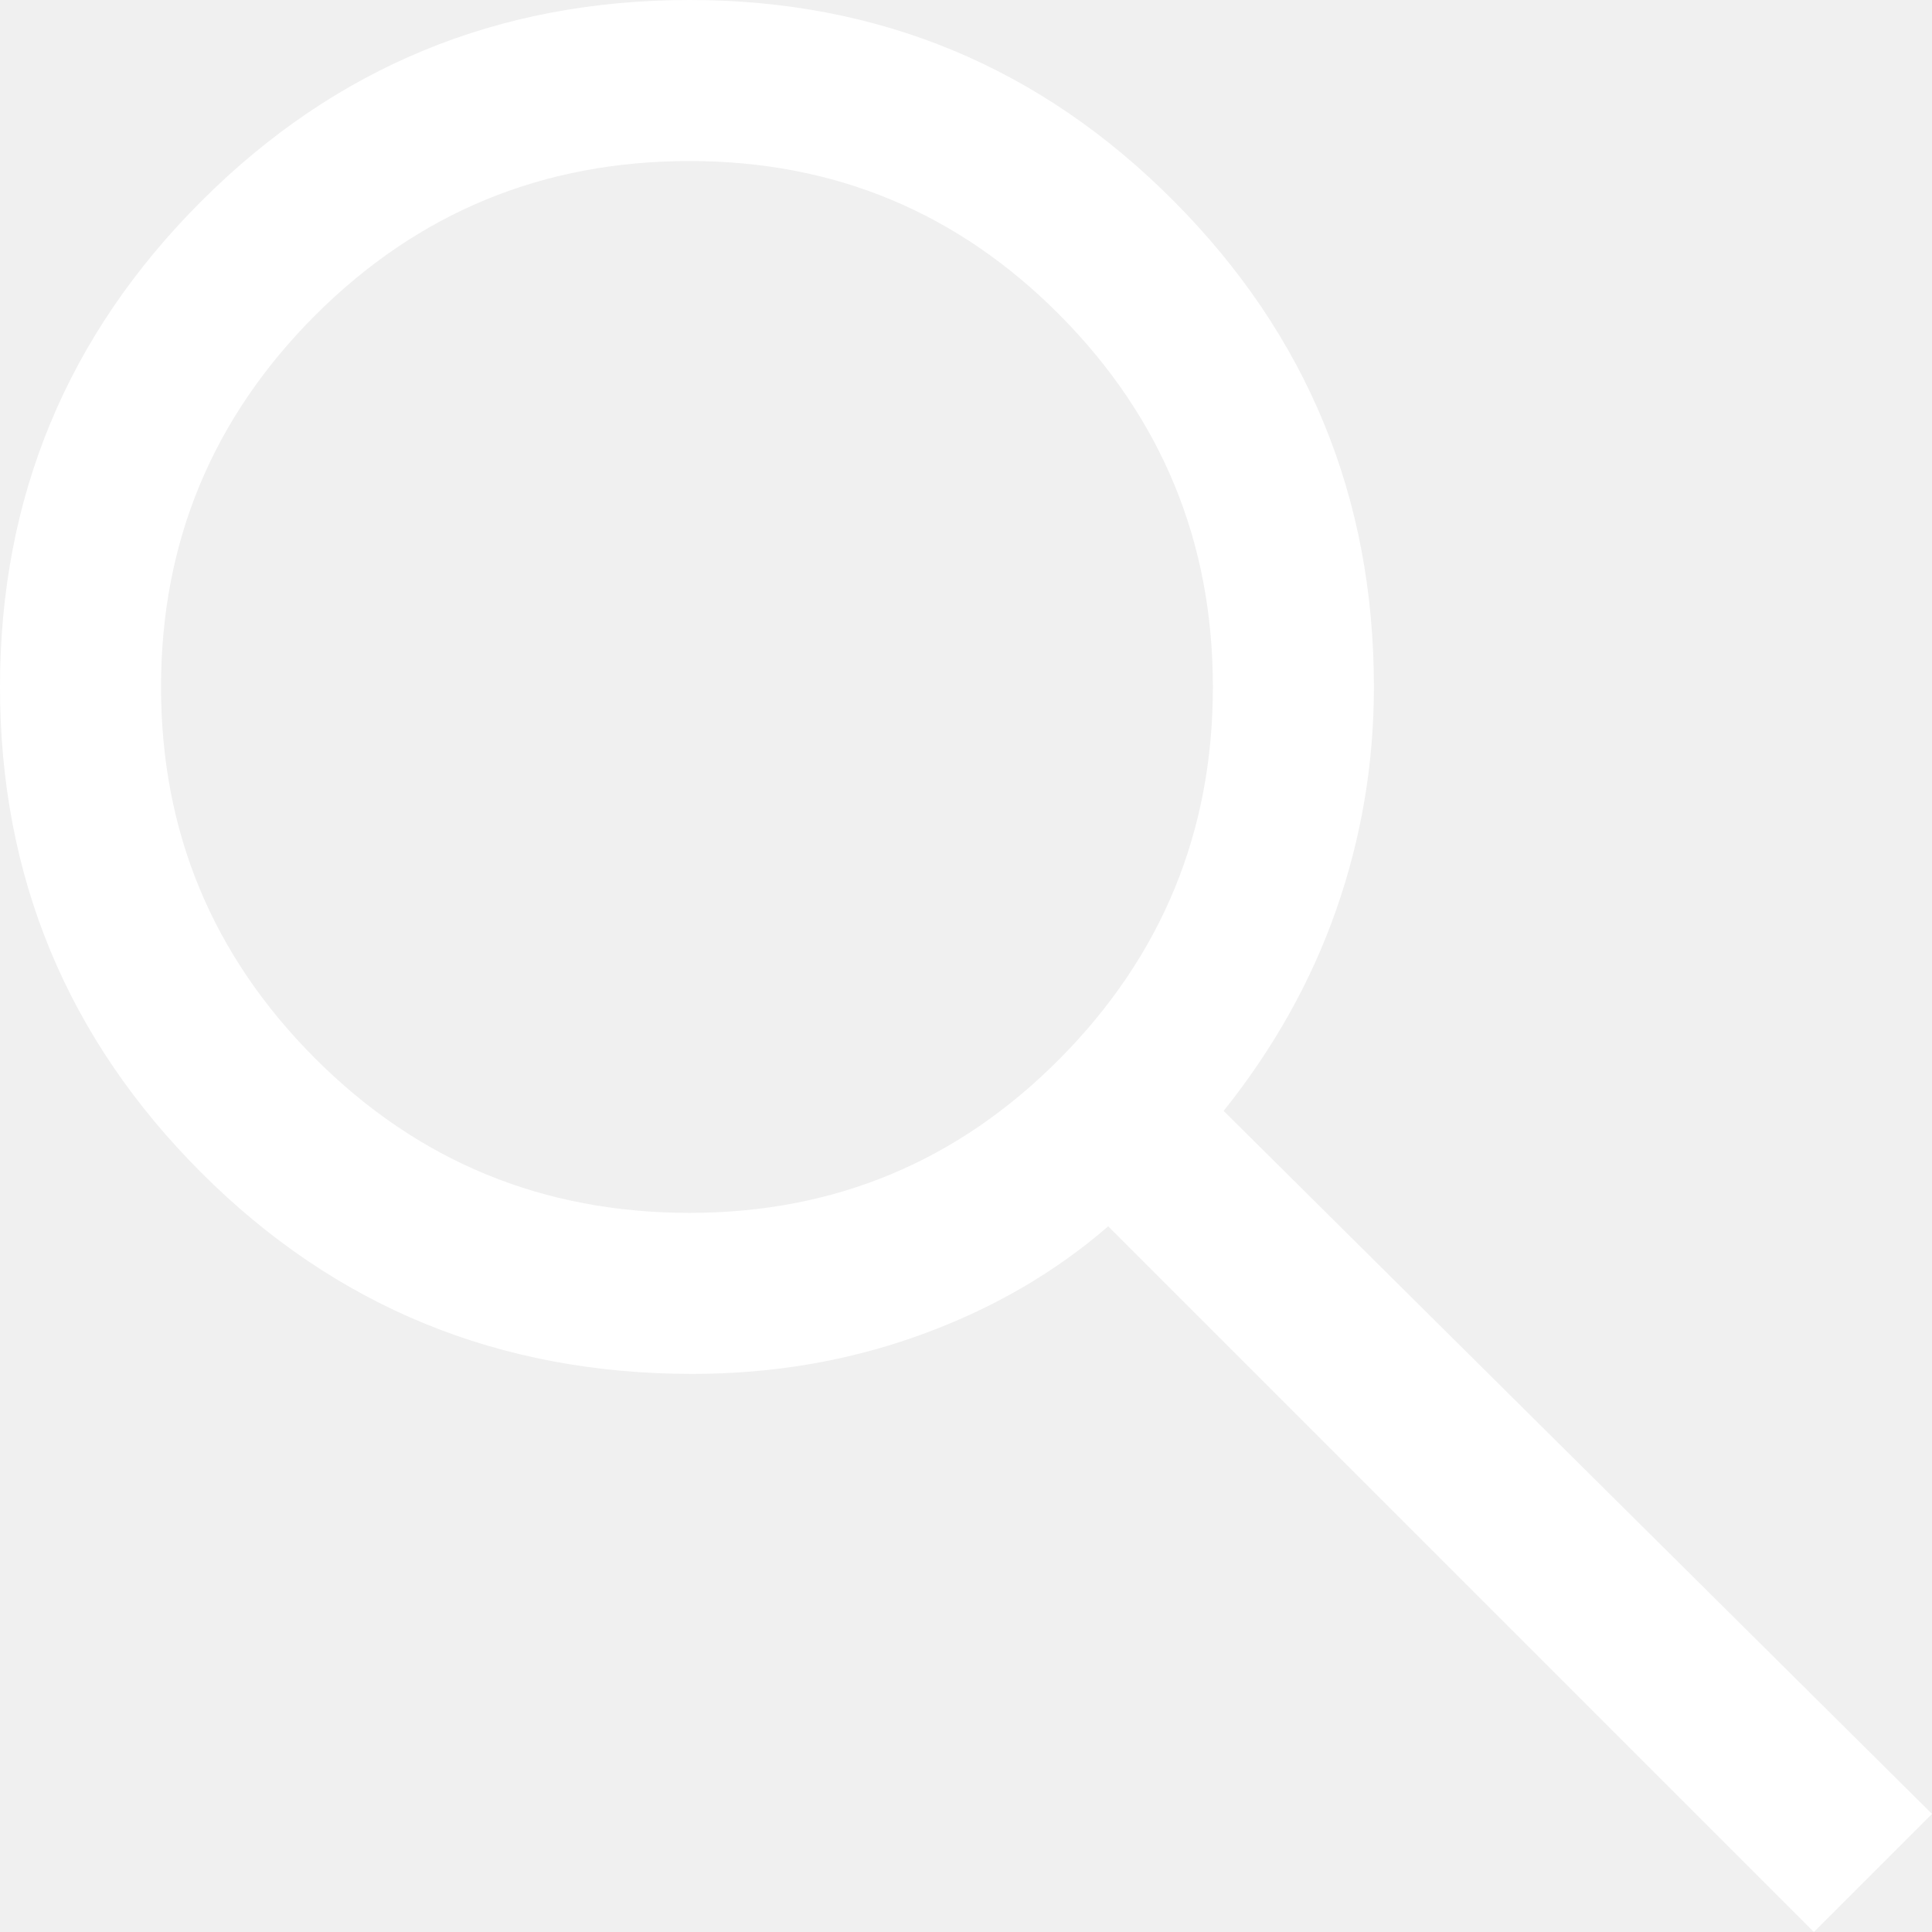
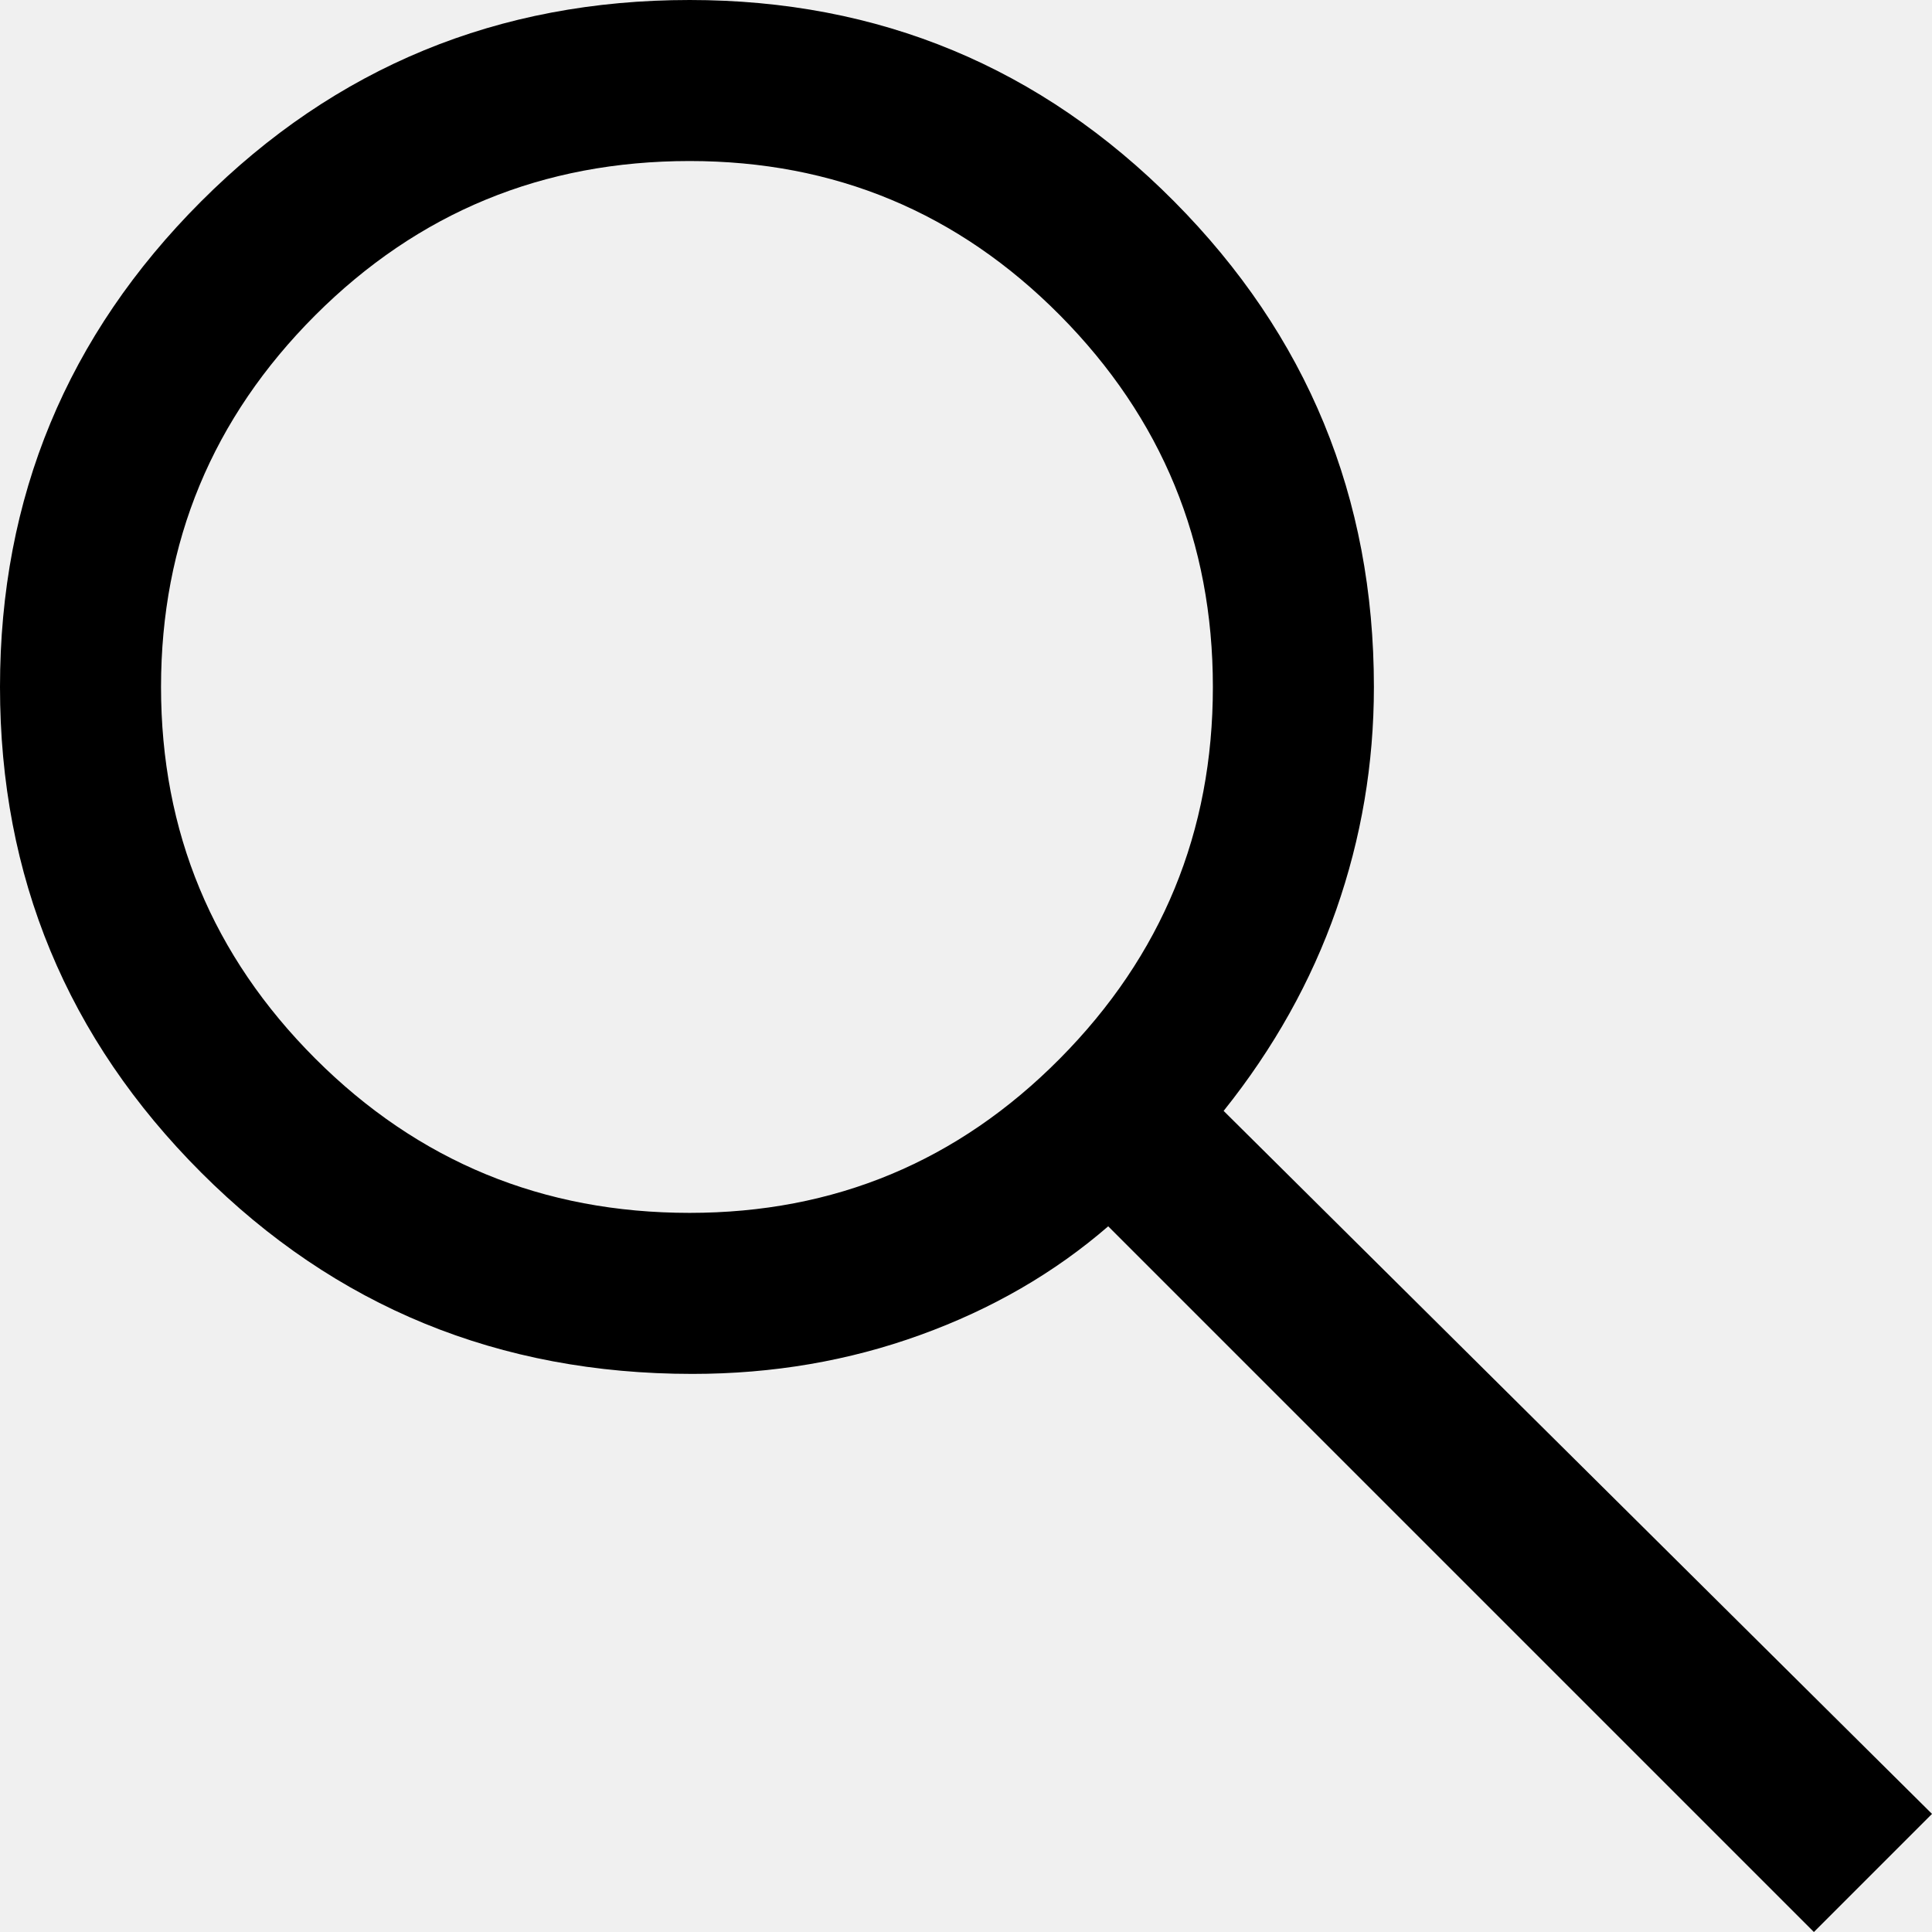
- <svg version="1.1" xmlnsXlink="http://www.w3.org/1999/xlink" viewBox="0 0 23 23" role="img">
-   <path d="M21.594 23L13.193 14.599C12.554 15.152 11.809 15.584 10.957 15.892C10.105 16.201 9.2 16.356 8.242 16.356C5.942 16.356 3.993 15.557 2.396 13.96C0.799 12.363 0 10.435 0 8.178C0 5.92 0.799 3.993 2.396 2.396C3.993 0.799 5.931 0 8.21 0C10.467 0 12.389 0.799 13.976 2.396C15.562 3.993 16.356 5.92 16.356 8.178C16.356 9.094 16.206 9.977 15.908 10.829C15.61 11.681 15.163 12.48 14.567 13.225L23 21.594L21.594 23ZM8.21 14.439C9.935 14.439 11.404 13.827 12.618 12.602C13.832 11.377 14.439 9.903 14.439 8.178C14.439 6.453 13.832 4.978 12.618 3.753C11.404 2.529 9.935 1.917 8.21 1.917C6.463 1.917 4.978 2.529 3.753 3.753C2.529 4.978 1.917 6.453 1.917 8.178C1.917 9.903 2.529 11.377 3.753 12.602C4.978 13.827 6.463 14.439 8.21 14.439Z" fill="white" />
+ <svg version="1.1" xmlnsXlink="http://www.w3.org/1999/xlink" viewBox="0 0 23 23">
+   <path d="M21.594 23L13.193 14.599C12.554 15.152 11.809 15.584 10.957 15.892C10.105 16.201 9.2 16.356 8.242 16.356C5.942 16.356 3.993 15.557 2.396 13.96C0.799 12.363 0 10.435 0 8.178C0 5.92 0.799 3.993 2.396 2.396C3.993 0.799 5.931 0 8.21 0C10.467 0 12.389 0.799 13.976 2.396C15.562 3.993 16.356 5.92 16.356 8.178C16.356 9.094 16.206 9.977 15.908 10.829C15.61 11.681 15.163 12.48 14.567 13.225L23 21.594L21.594 23ZM8.21 14.439C9.935 14.439 11.404 13.827 12.618 12.602C13.832 11.377 14.439 9.903 14.439 8.178C14.439 6.453 13.832 4.978 12.618 3.753C11.404 2.529 9.935 1.917 8.21 1.917C6.463 1.917 4.978 2.529 3.753 3.753C2.529 4.978 1.917 6.453 1.917 8.178C1.917 9.903 2.529 11.377 3.753 12.602C4.978 13.827 6.463 14.439 8.21 14.439Z" />
</svg>
